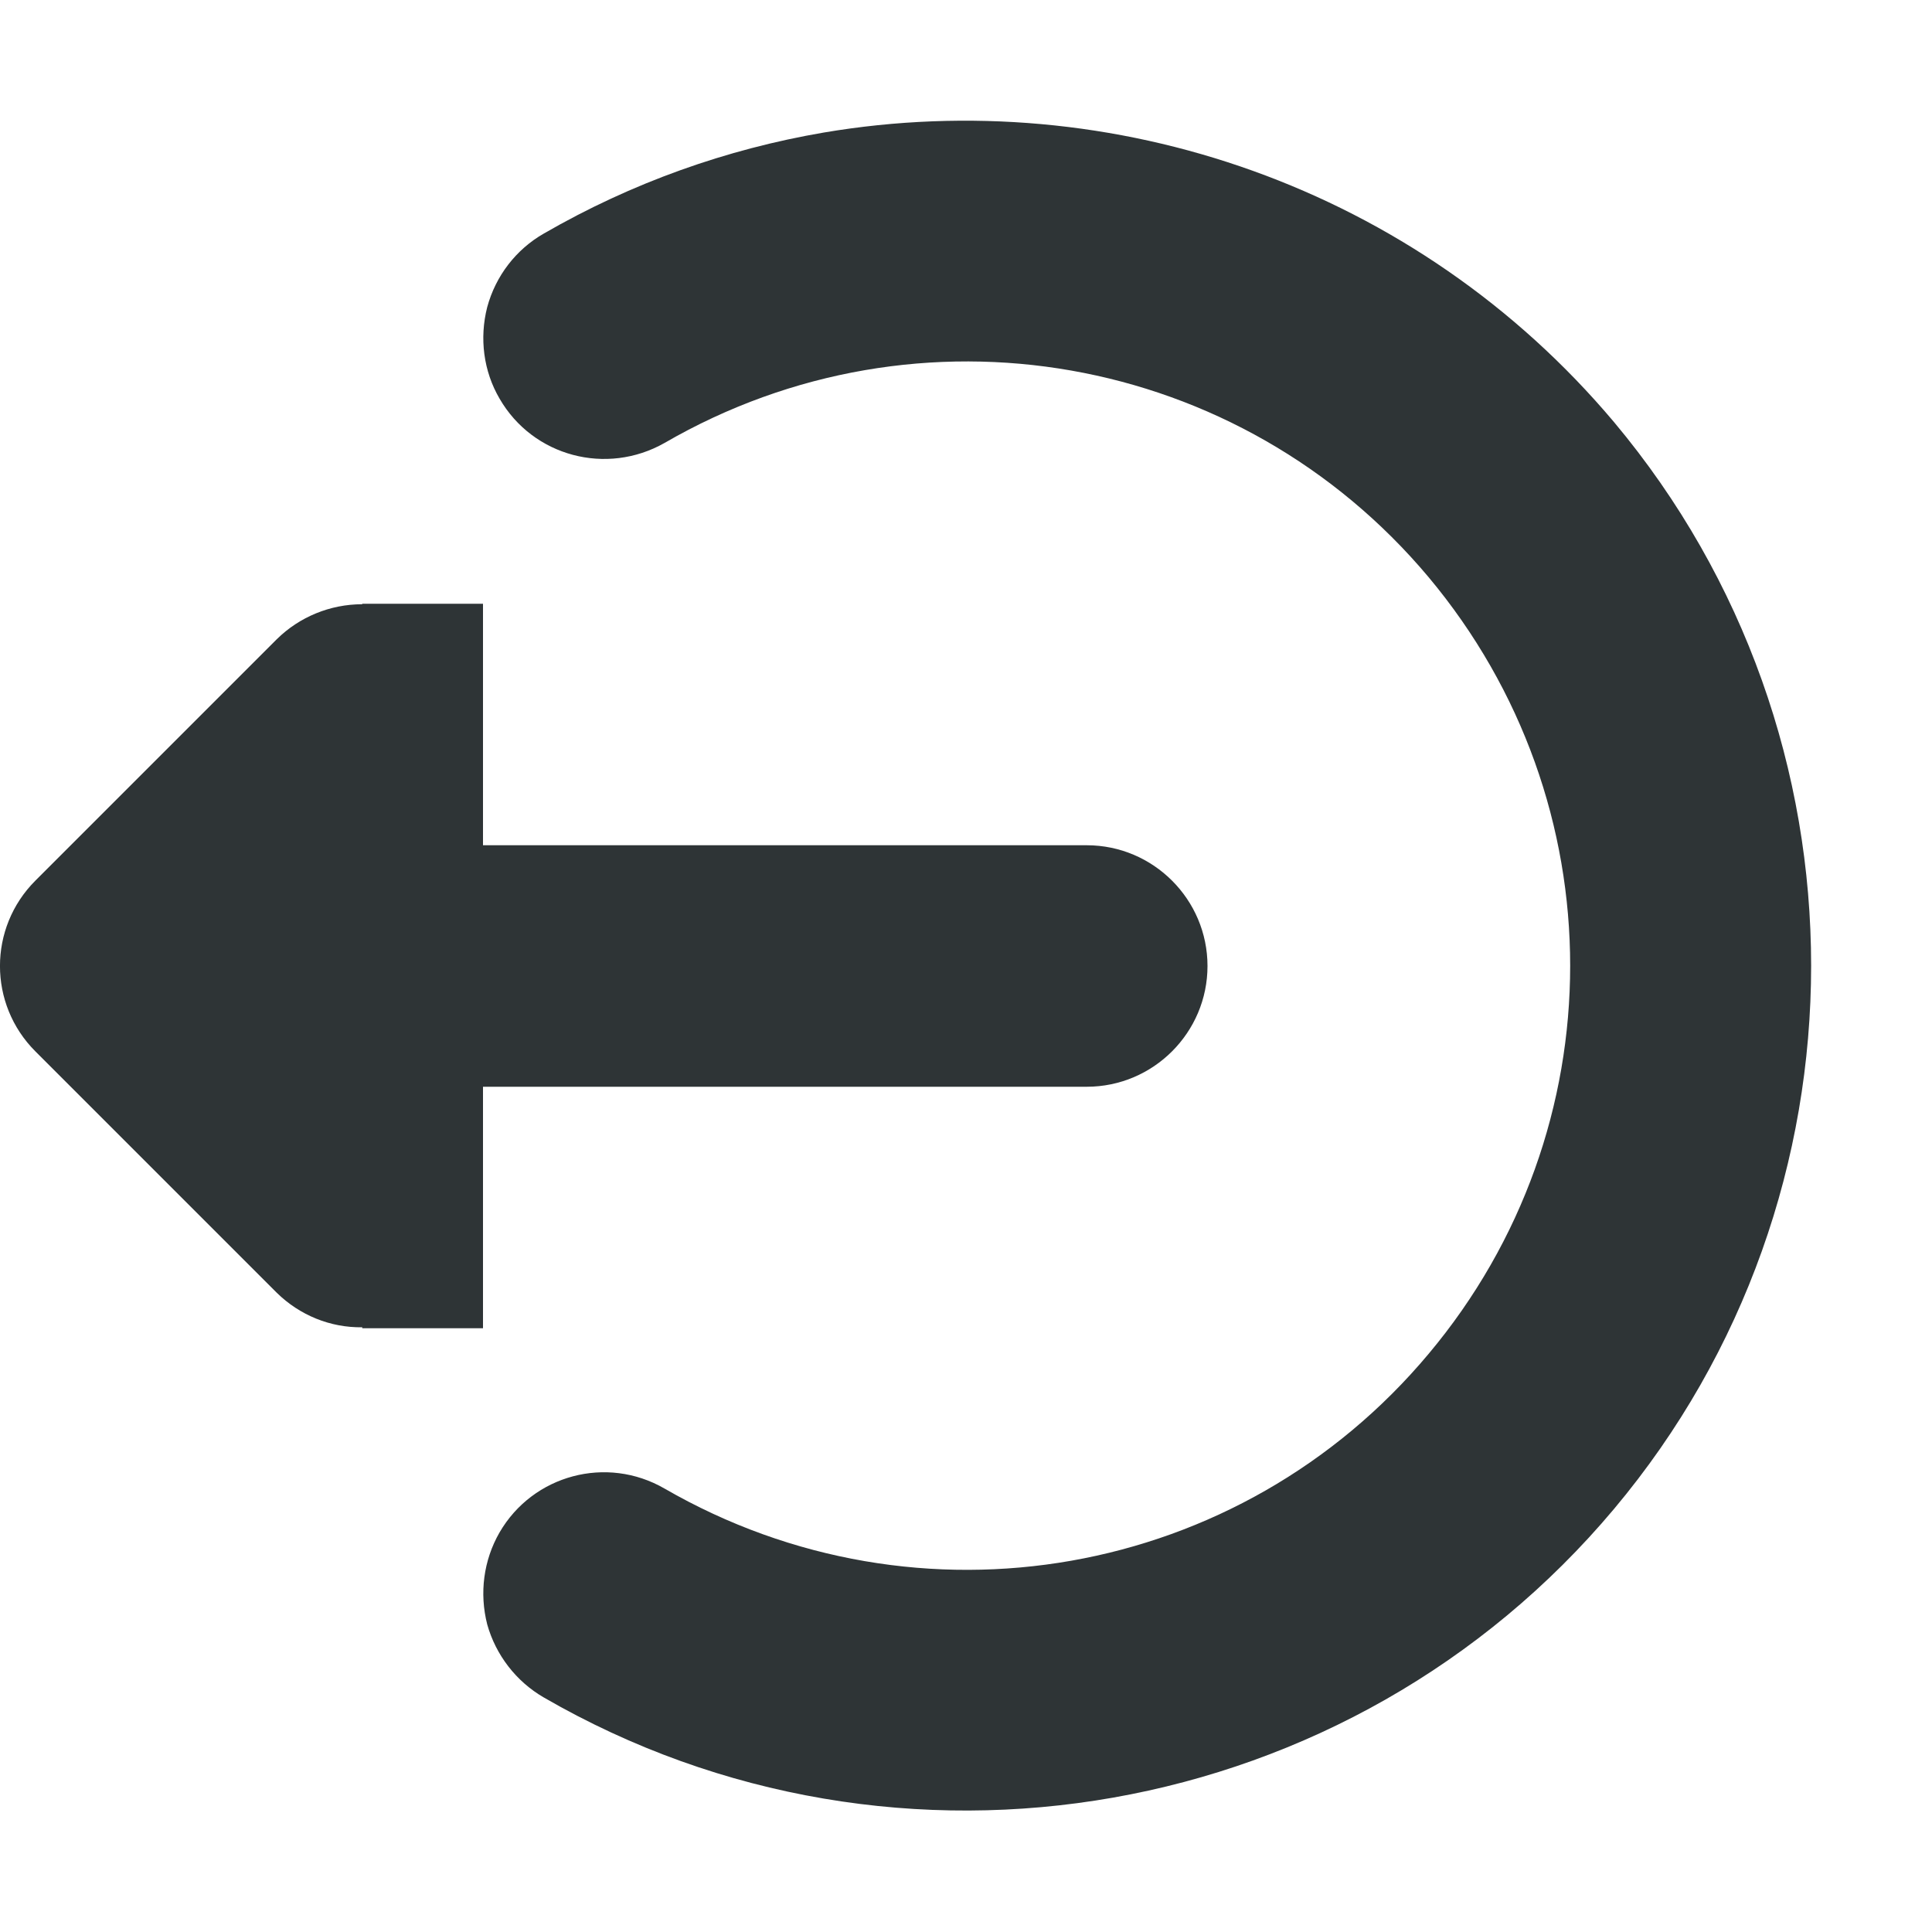
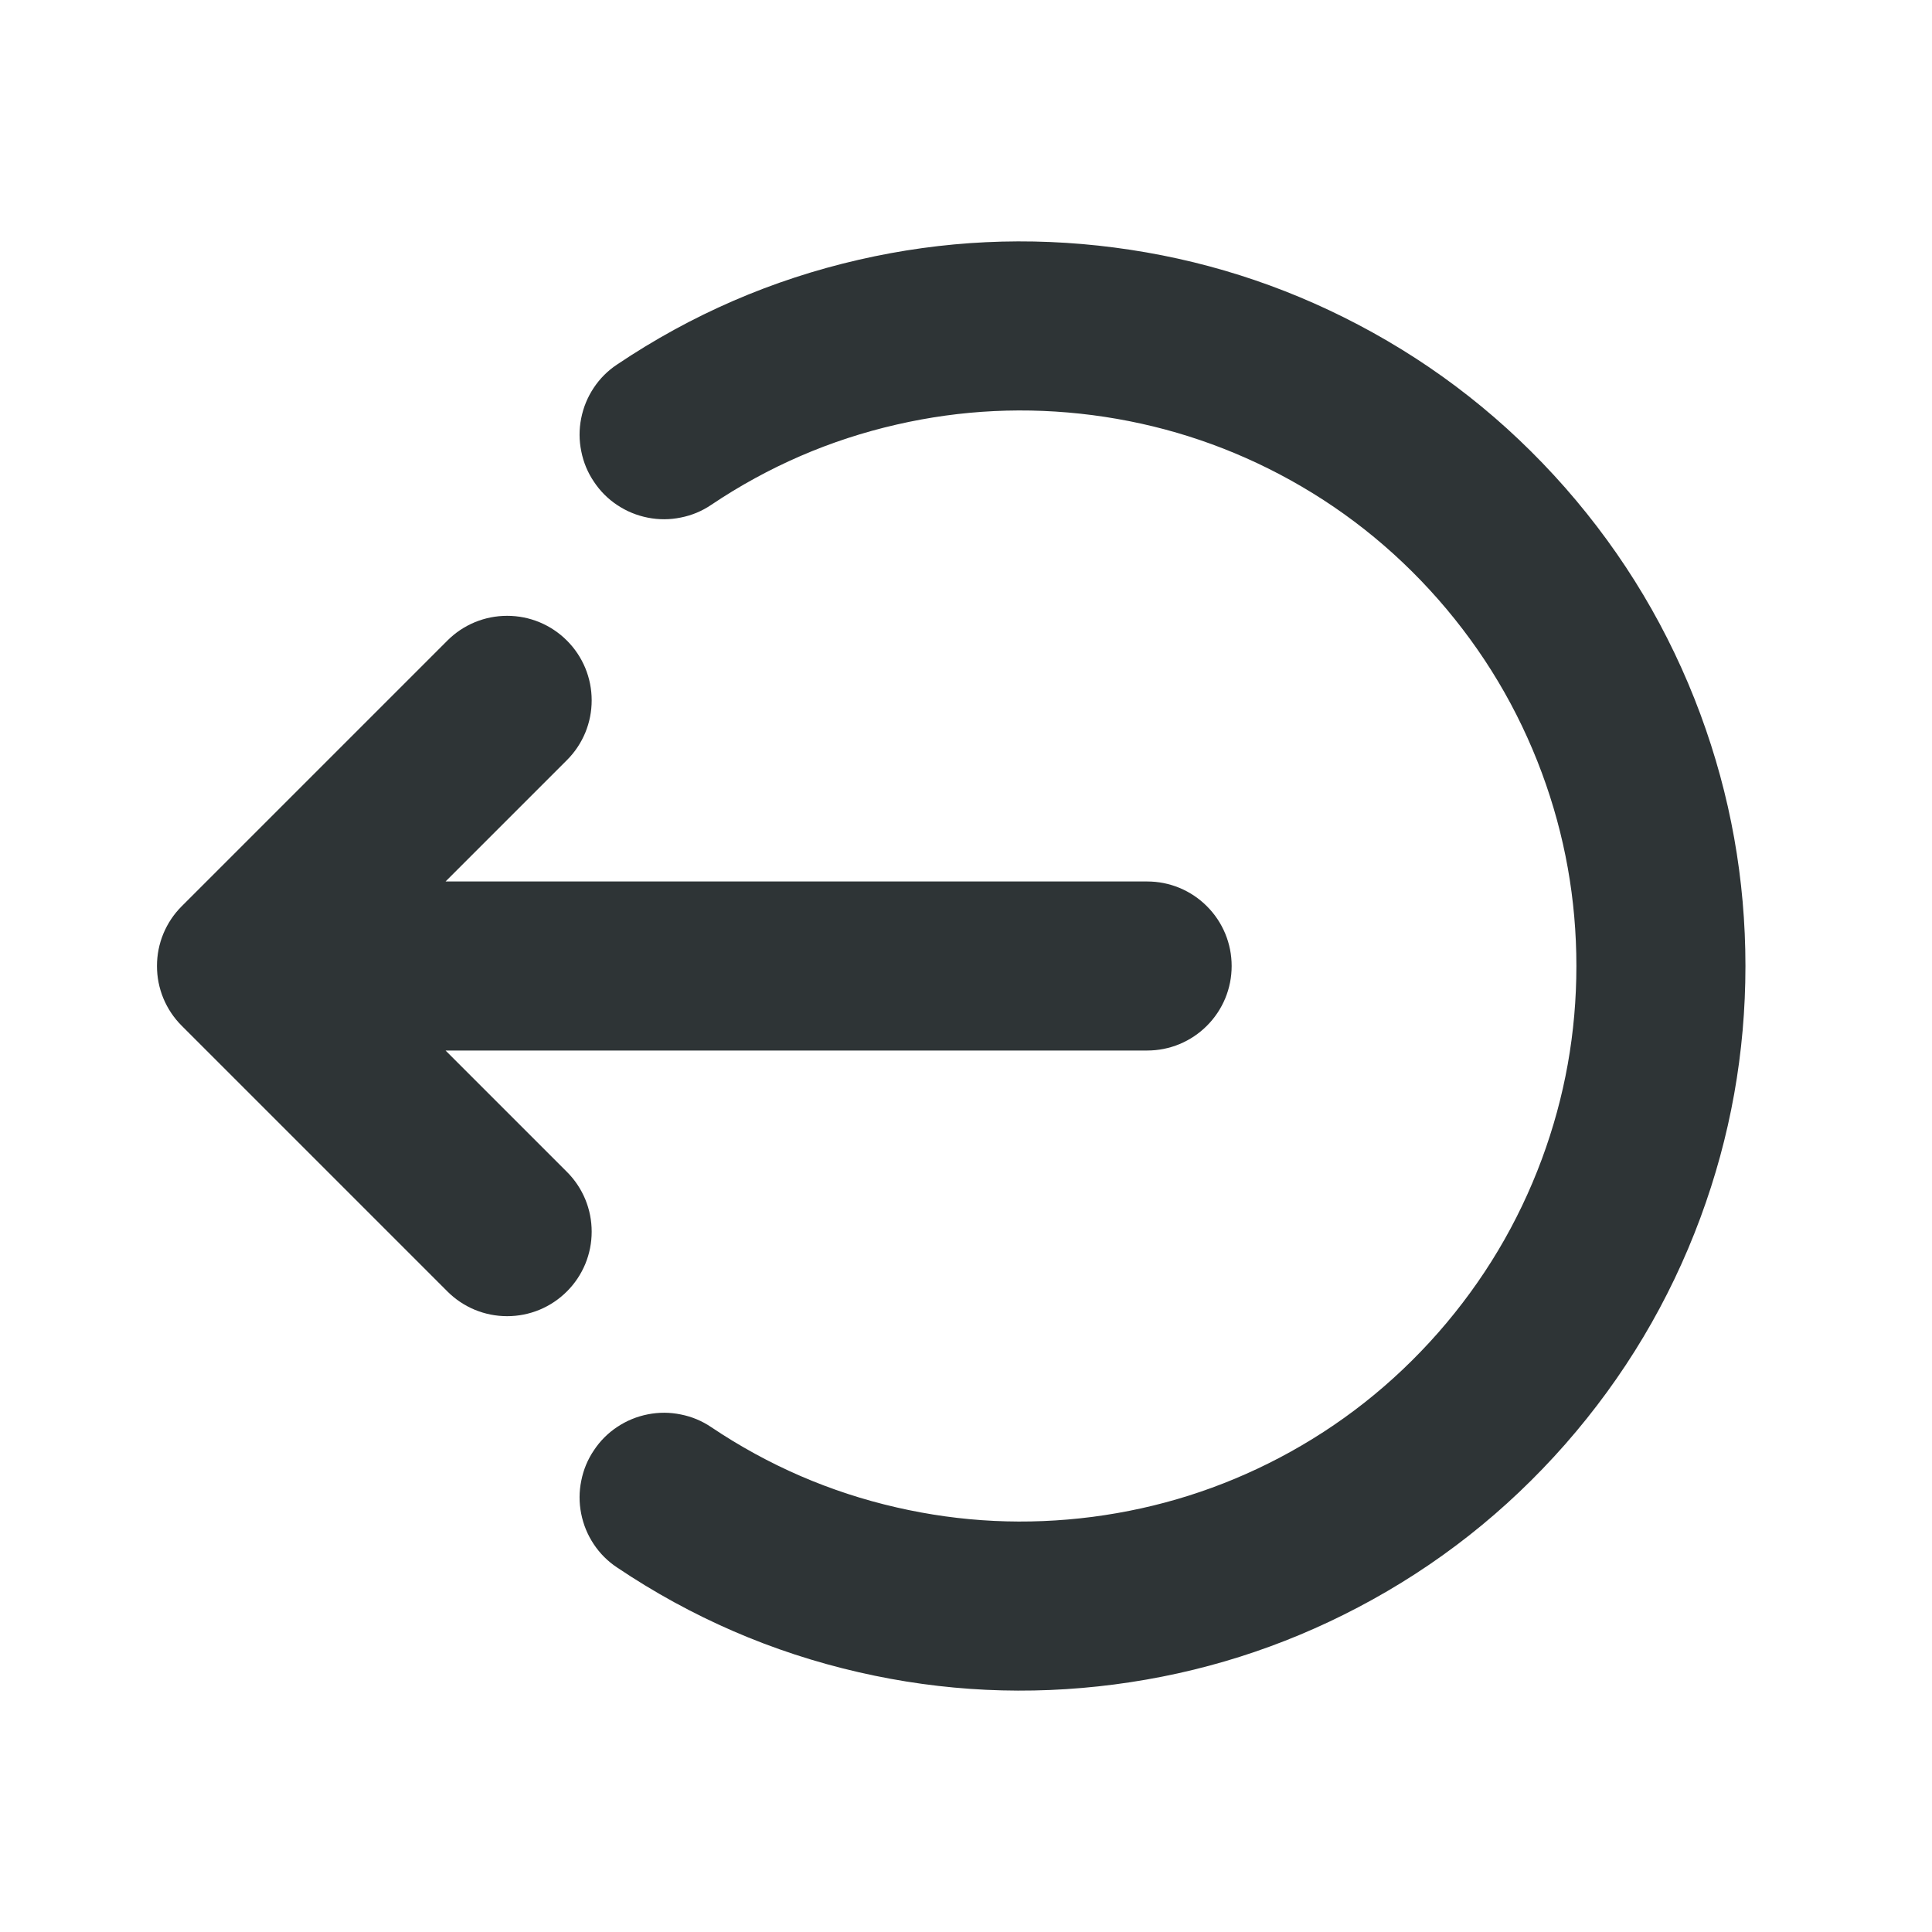
- <svg xmlns="http://www.w3.org/2000/svg" width="16px" height="16px" viewBox="0 0 16 16">
-   <g fill="#2e3436">
-     <path d="M3 5v.004c-.266 0-.52.105-.707.289l-2 2c-.391.391-.391 1.023 0 1.414l2 2c.188.184.441.289.707.285V11h1V9h5c.551 0 1-.449 1-1s-.449-1-1-1H4V5zm0 0" />
-     <path d="M6.82 1.098c2.395-.406 4.91.453 6.547 2.398 2.176 2.598 2.176 6.406 0 9-2.18 2.598-5.93 3.258-8.863 1.562-.23-.133-.398-.352-.469-.605-.066-.258-.031-.531.102-.762.277-.477.887-.641 1.367-.363 2.105 1.215 4.766.75 6.328-1.117 1.562-1.863 1.562-4.562 0-6.43-1.562-1.863-4.223-2.332-6.328-1.113-.48.273-1.09.113-1.367-.367-.133-.227-.168-.5-.102-.758.07-.258.238-.477.469-.609.73-.422 1.516-.699 2.316-.836m0 0" />
-   </g>
+ <svg xmlns="http://www.w3.org/2000/svg" width="16" height="16" viewBox="0 0 16 16">
+   <path fill="#2e3436" d="M5.89,4.181 Q6.599,3.705 7.426,3.516 Q8.228,3.332 9.048,3.438 Q9.868,3.545 10.597,3.928 Q11.347,4.323 11.911,4.964 Q12.474,5.606 12.769,6.401 Q13.055,7.173 13.055,8 Q13.055,8.827 12.769,9.599 Q12.474,10.394 11.911,11.036 Q11.347,11.677 10.597,12.072 Q9.868,12.455 9.048,12.562 Q8.228,12.668 7.426,12.484 Q6.599,12.295 5.89,11.819 Q5.775,11.741 5.638,11.714 Q5.502,11.686 5.365,11.713 Q5.228,11.74 5.112,11.817 Q4.996,11.894 4.919,12.01 Q4.841,12.125 4.814,12.262 Q4.786,12.398 4.813,12.535 Q4.84,12.672 4.917,12.788 Q4.994,12.904 5.11,12.981 Q6.034,13.602 7.113,13.849 Q8.16,14.089 9.229,13.95 Q10.297,13.811 11.248,13.311 Q12.228,12.796 12.963,11.96 Q13.697,11.123 14.082,10.085 Q14.455,9.077 14.455,8 Q14.455,6.923 14.082,5.915 Q13.697,4.877 12.963,4.04 Q12.228,3.204 11.248,2.689 Q10.297,2.189 9.229,2.05 Q8.16,1.911 7.113,2.151 Q6.034,2.398 5.11,3.019 Q4.994,3.096 4.917,3.212 Q4.84,3.328 4.813,3.465 Q4.786,3.602 4.814,3.738 Q4.841,3.875 4.919,3.99 Q4.996,4.106 5.112,4.183 Q5.228,4.26 5.365,4.287 Q5.502,4.314 5.638,4.286 Q5.775,4.259 5.89,4.181 Z M9.5,7.3 L3.69,7.3 L4.695,6.295 Q4.793,6.197 4.847,6.068 Q4.9,5.939 4.9,5.8 Q4.9,5.661 4.847,5.532 Q4.793,5.403 4.695,5.305 Q4.597,5.207 4.468,5.153 Q4.339,5.1 4.2,5.1 Q4.061,5.1 3.932,5.153 Q3.803,5.207 3.705,5.305 L1.505,7.505 Q1.407,7.603 1.353,7.732 Q1.3,7.861 1.3,8 Q1.3,8.139 1.353,8.268 Q1.407,8.397 1.505,8.495 L3.705,10.695 Q3.803,10.793 3.932,10.847 Q4.061,10.9 4.2,10.9 Q4.339,10.9 4.468,10.847 Q4.597,10.793 4.695,10.695 Q4.793,10.597 4.847,10.468 Q4.9,10.339 4.9,10.2 Q4.9,10.061 4.847,9.932 Q4.793,9.803 4.695,9.705 L3.69,8.7 L9.5,8.7 Q9.639,8.7 9.768,8.647 Q9.897,8.593 9.995,8.495 Q10.093,8.397 10.147,8.268 Q10.2,8.139 10.2,8 Q10.2,7.861 10.147,7.732 Q10.093,7.603 9.995,7.505 Q9.897,7.407 9.768,7.353 Q9.639,7.3 9.5,7.3 Z" />
</svg>
